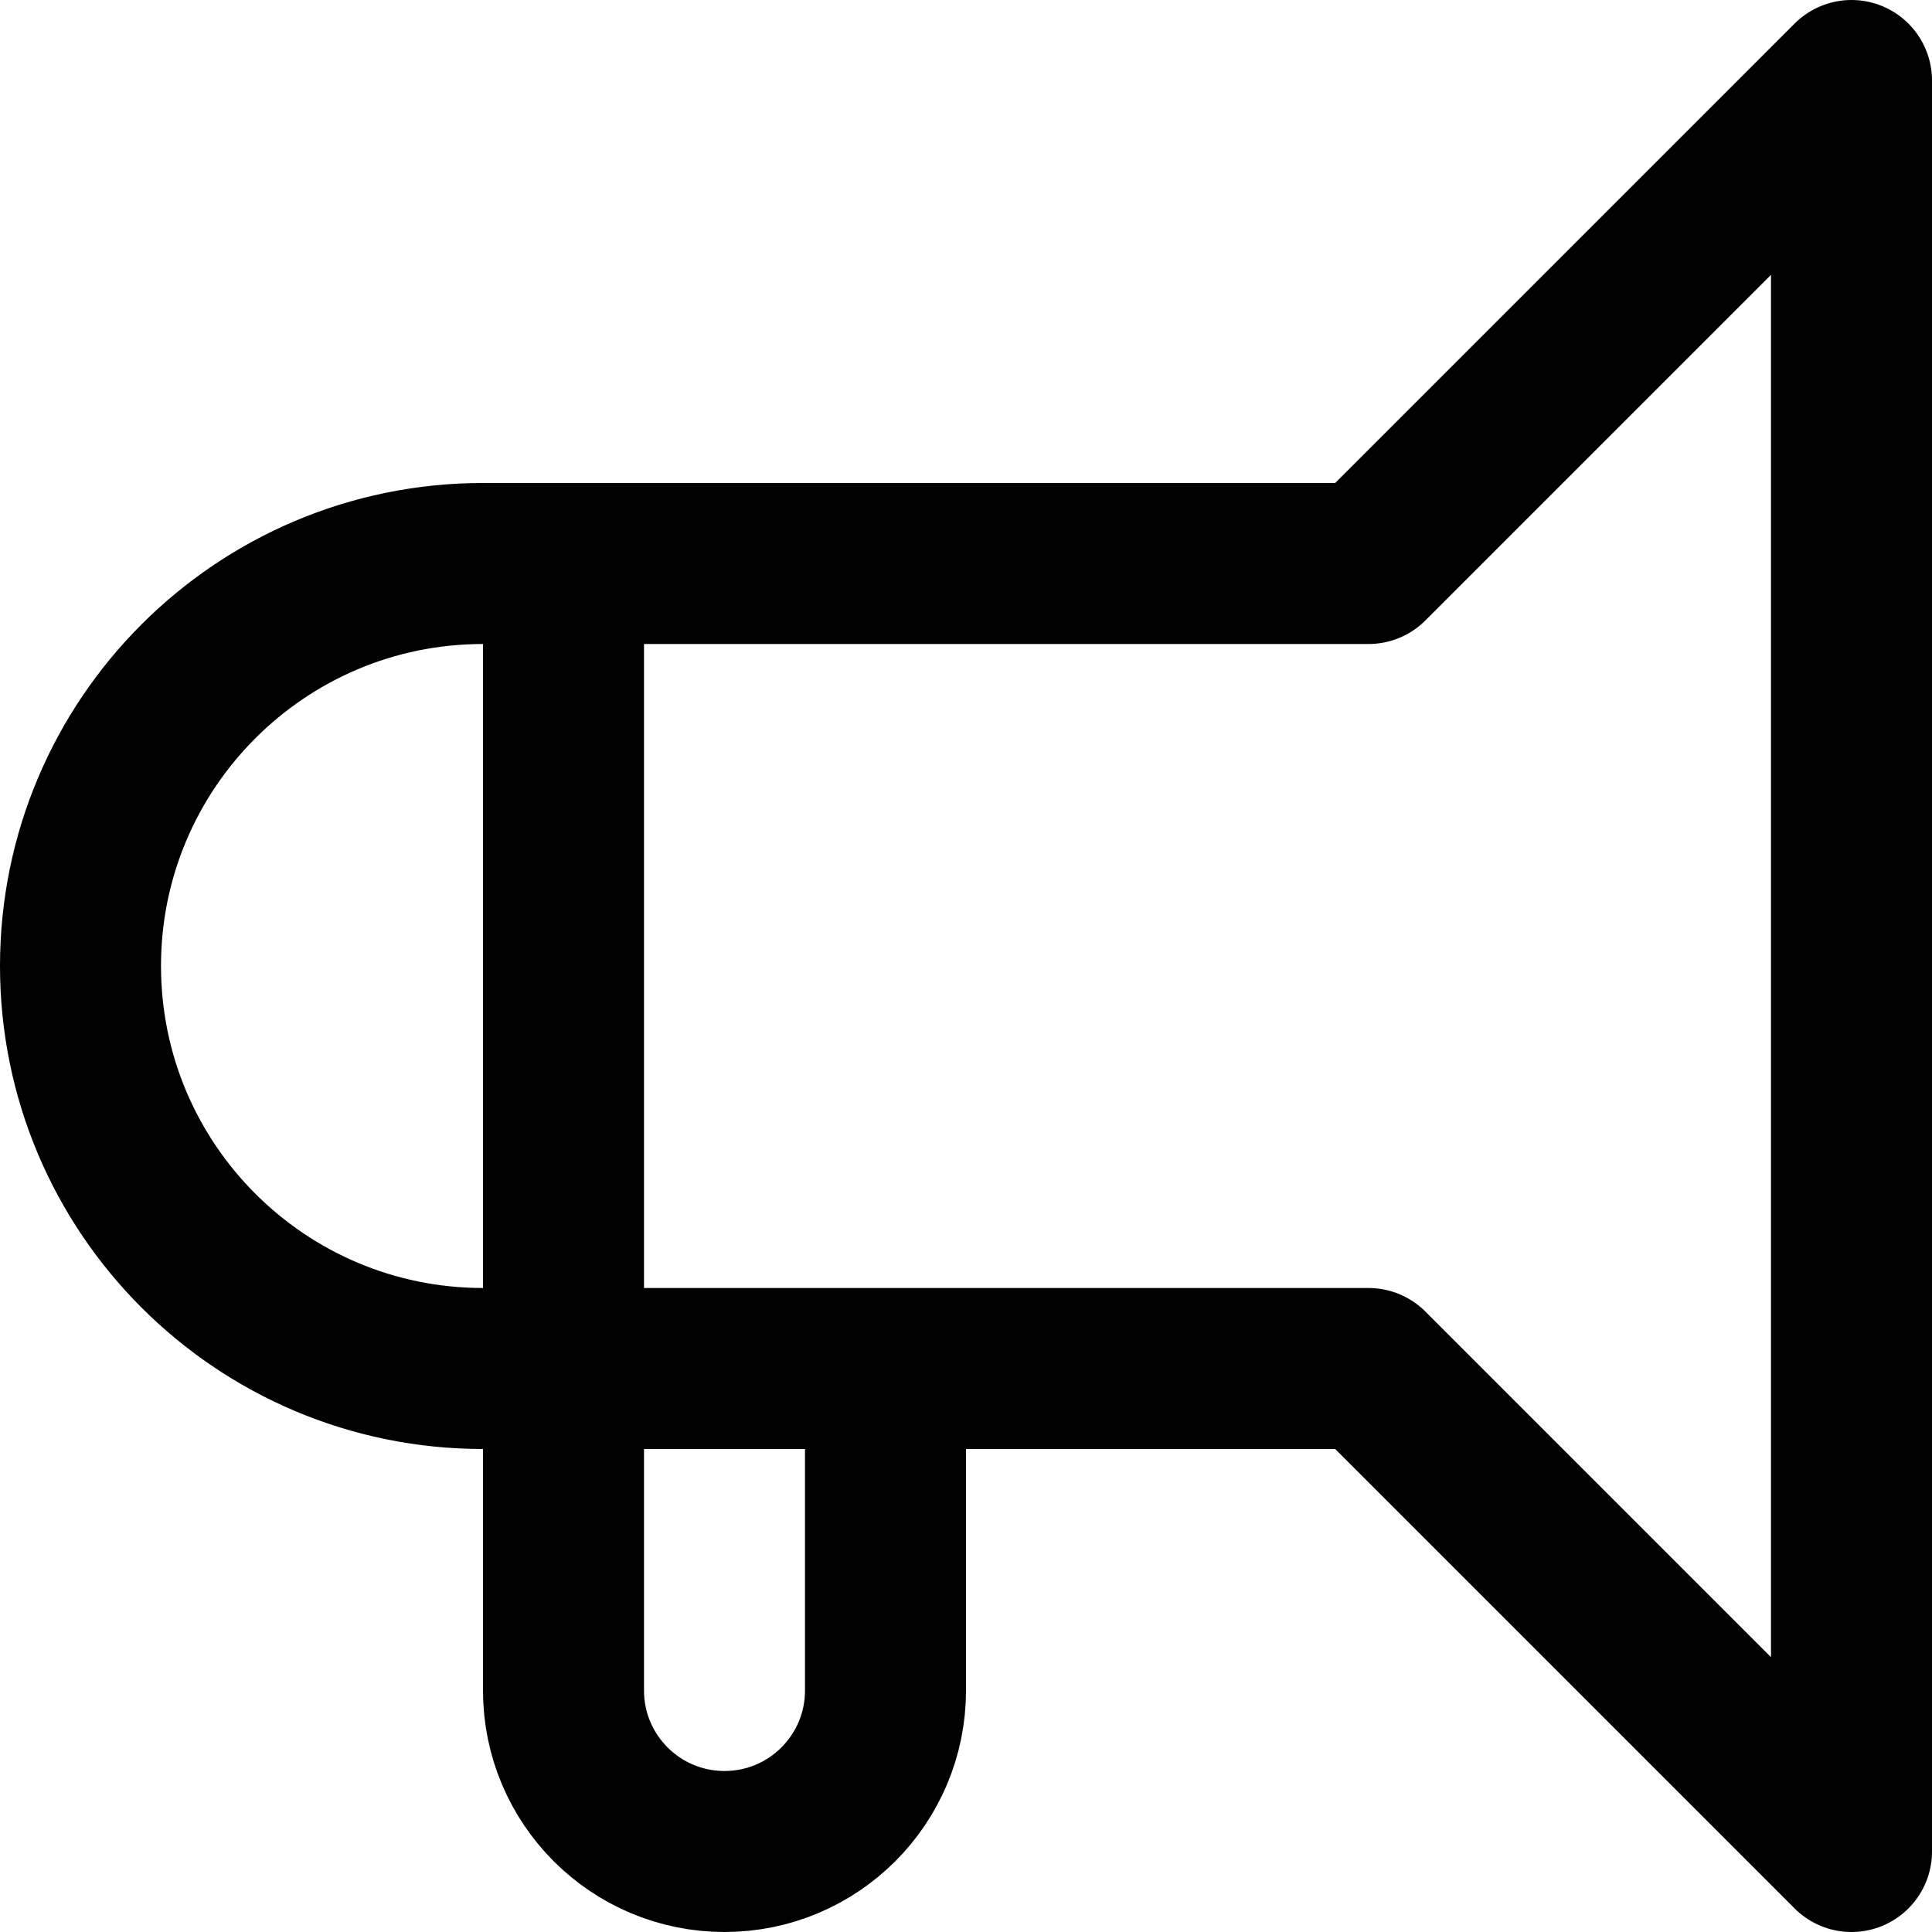
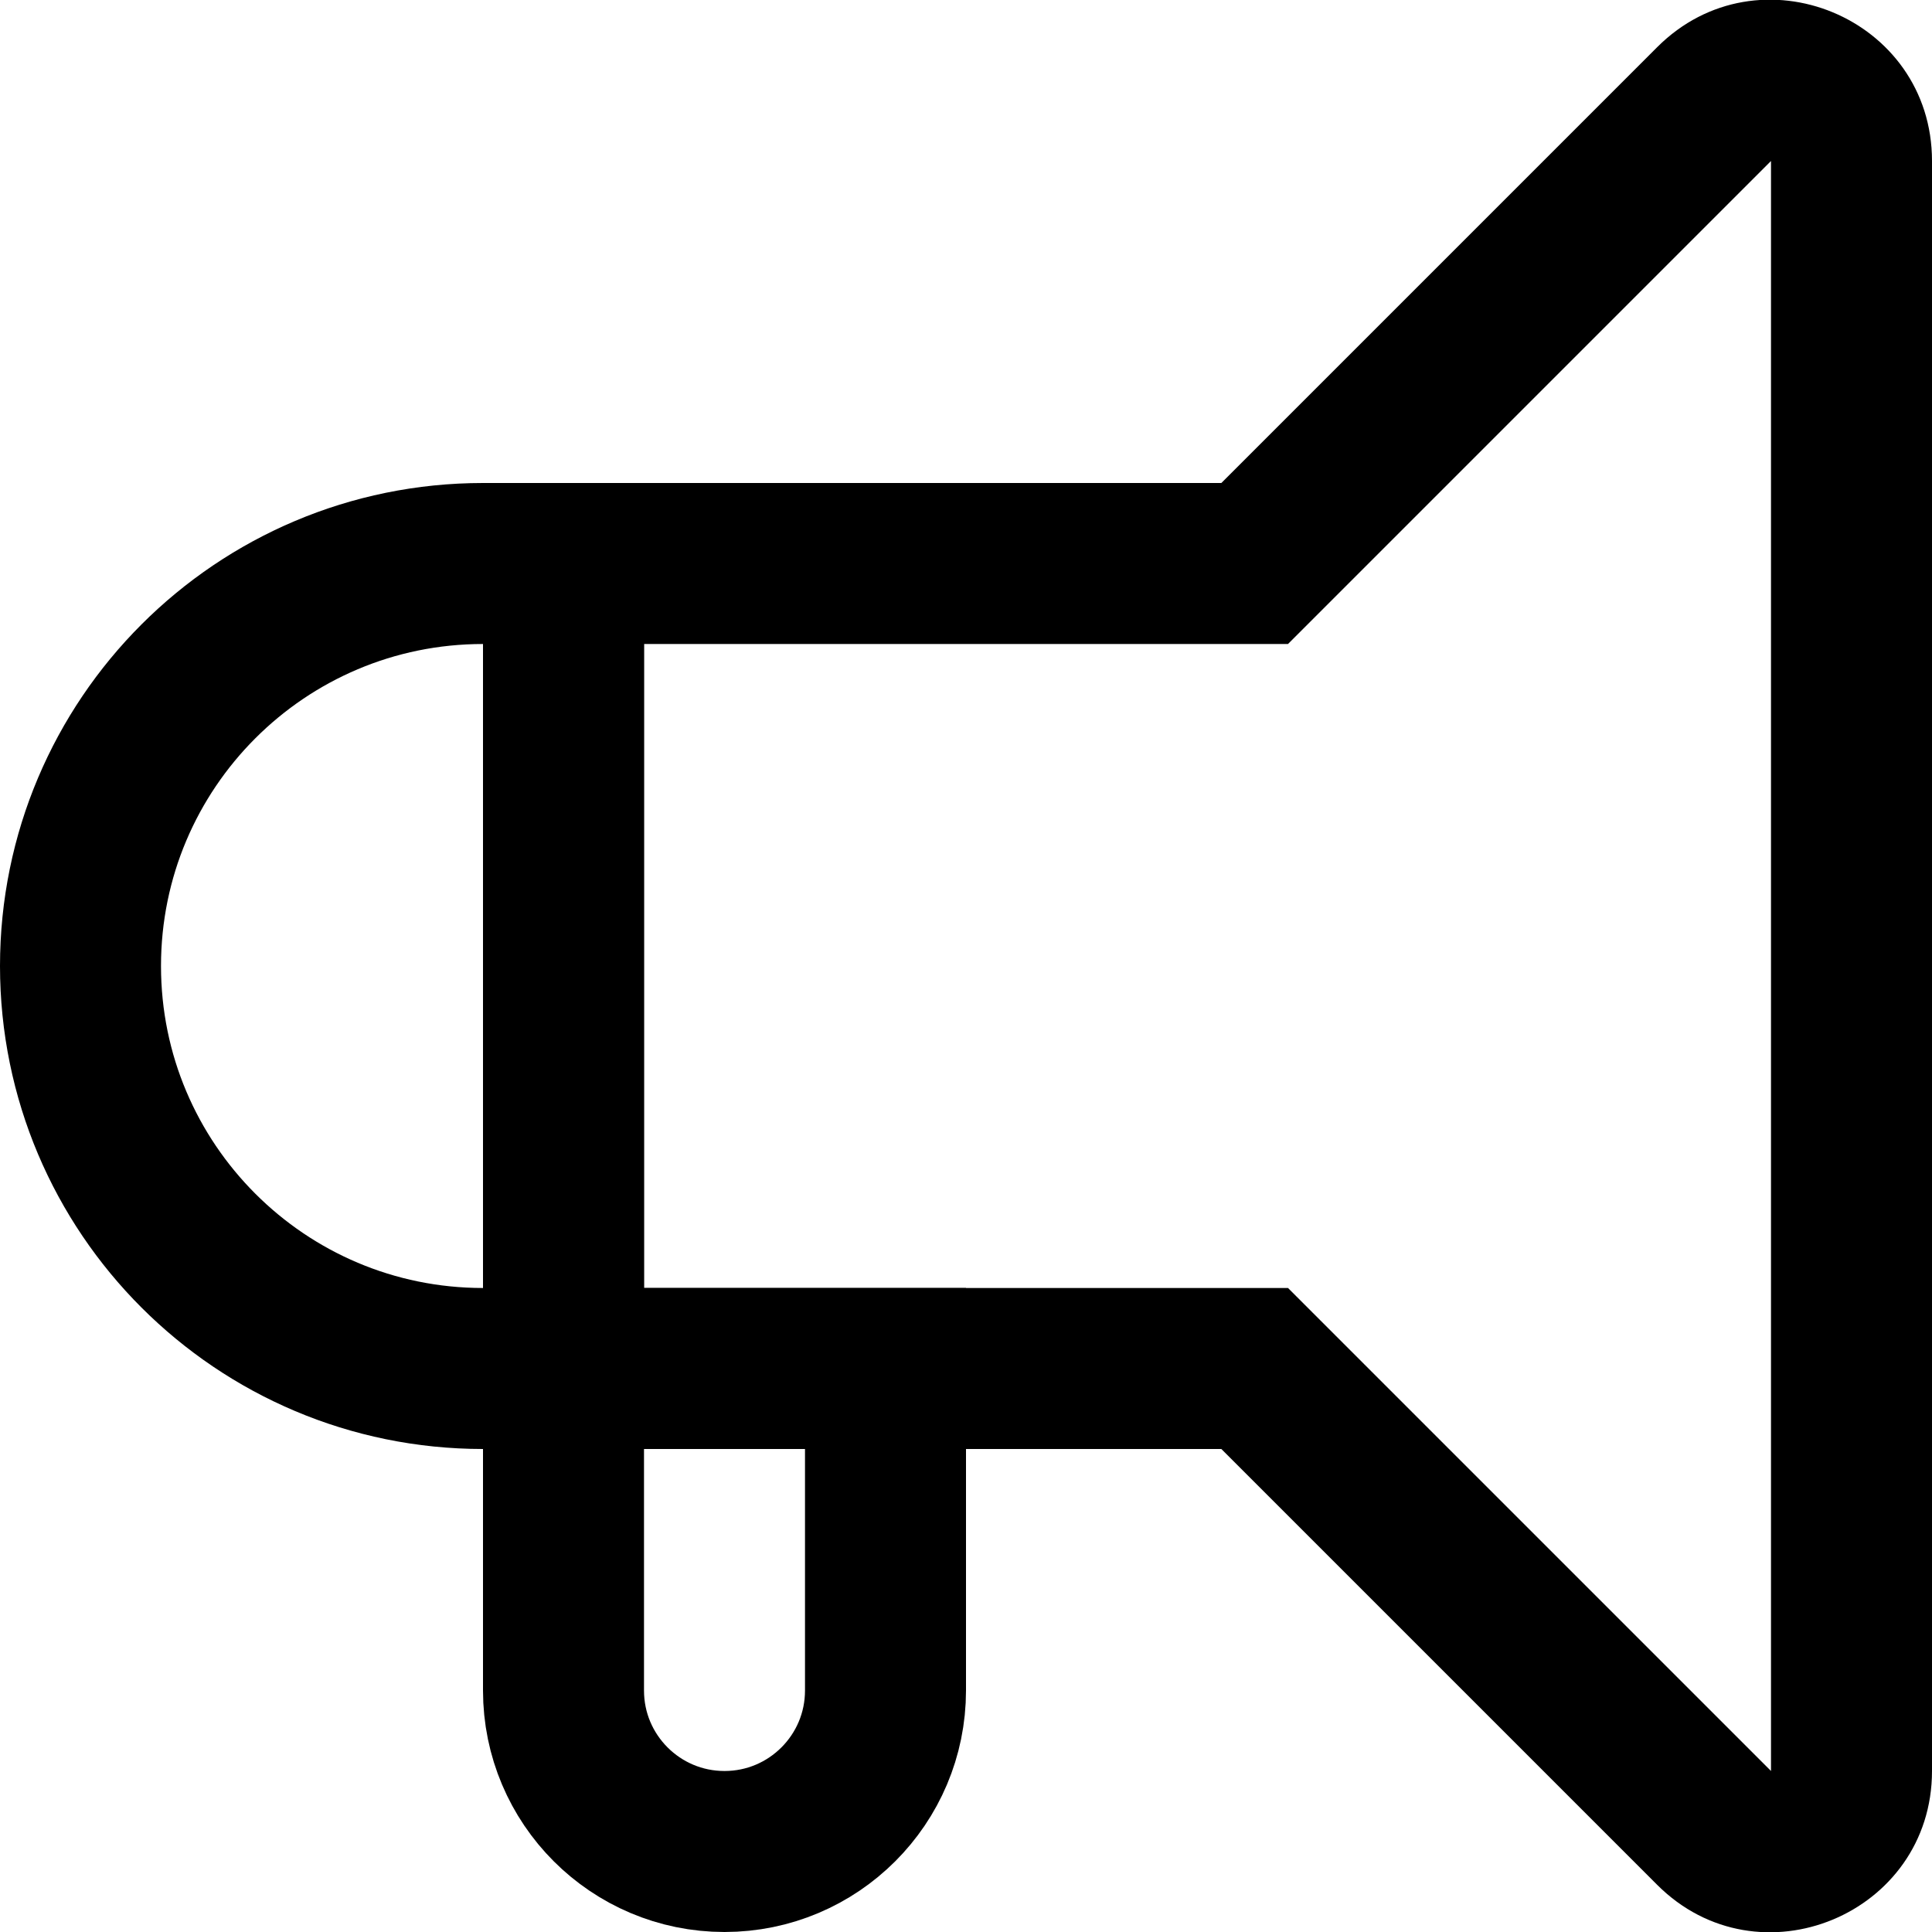
<svg xmlns="http://www.w3.org/2000/svg" width="12" height="12" focusable="false" viewBox="0 0 12 12">
-   <path fill="none" stroke="currentColor" stroke-linejoin="round" d="M3.5 8.5h2v2a1 1 0 0 1-1 1h0a1 1 0 0 1-1-1v-2zm-.5-5h.5v5H3A2.5 2.5 0 0 1 .5 6h0A2.5 2.5 0 0 1 3 3.5zm.5 0v5h5l3 3V.5l-3 3z" />
+   <path fill="none" stroke="currentColor" d="M3.5 3.5v5H3a2.5 2.5 0 0 1 0-5h.5zm0 5h2v2a1 1 0 0 1-2 0v-2z" />
+   <path fill="currentColor" d="M4 4v4h4l3 3V1L8 4H4zm3.586-1L10.293.293C10.923-.337 12 .109 12 1v10c0 .89-1.077 1.337-1.707.707L7.586 9H4a1 1 0 0 1-1-1V4a1 1 0 0 1 1-1h3.586z" />
</svg>
